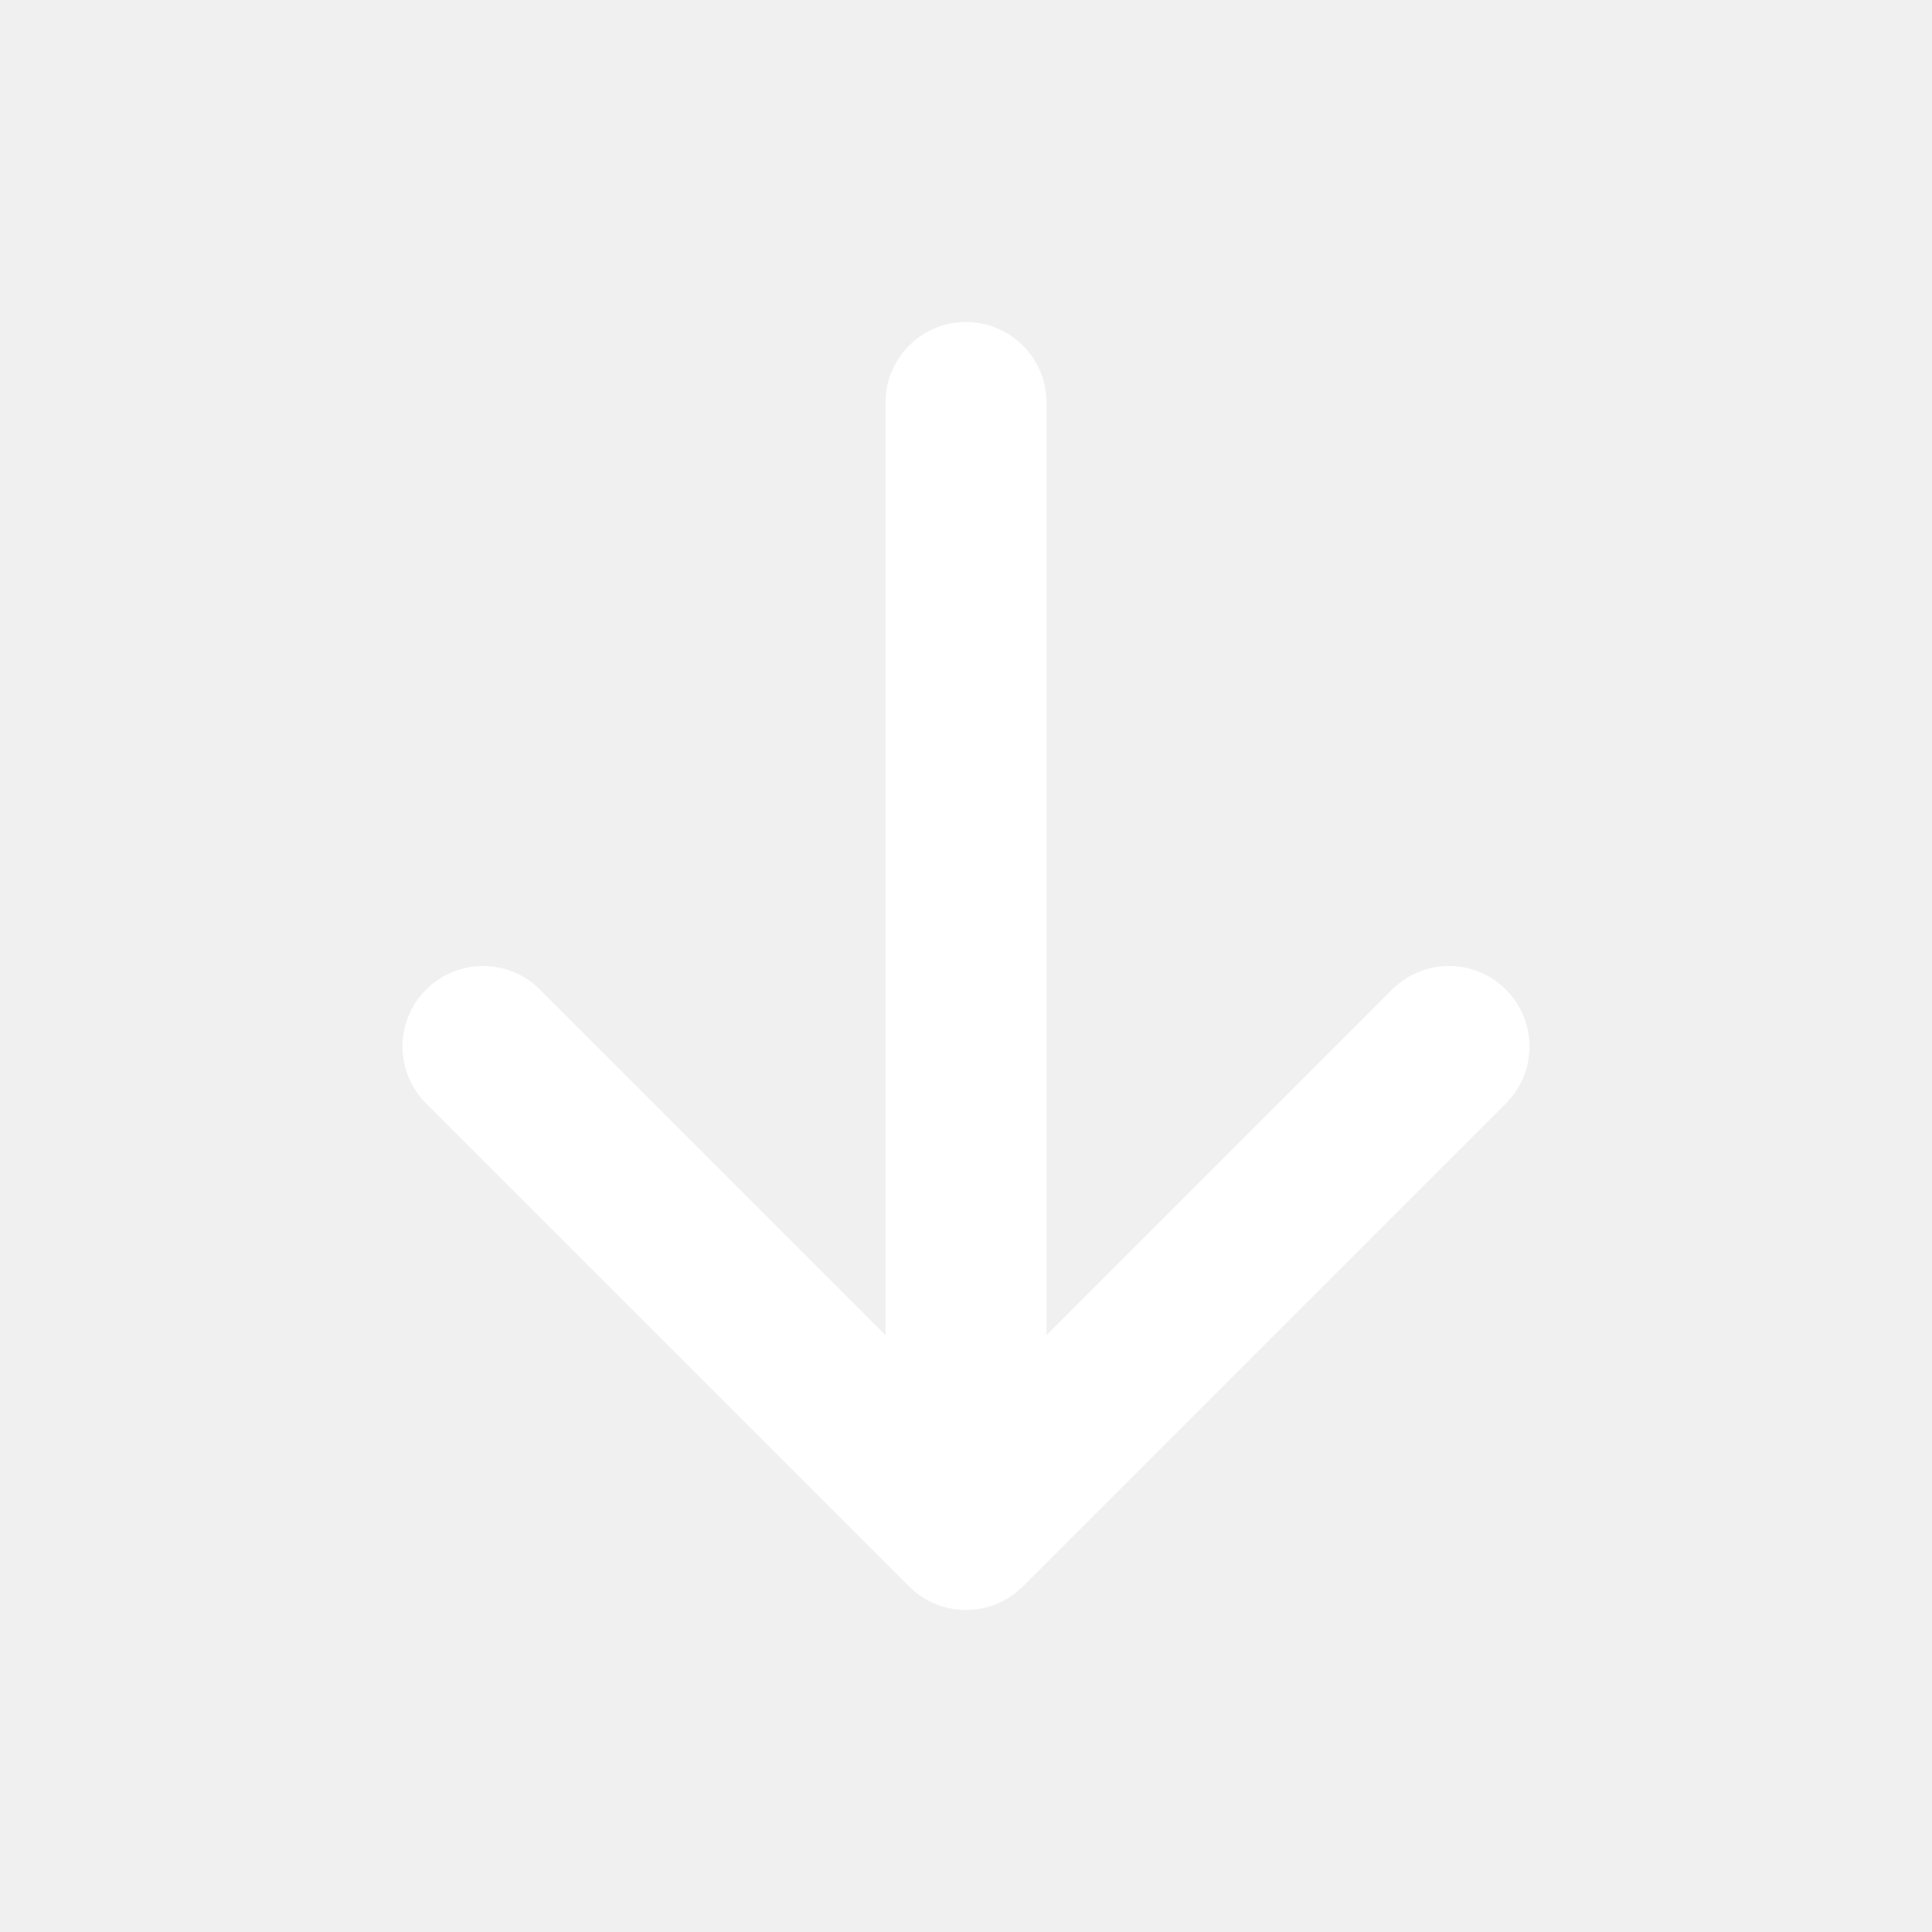
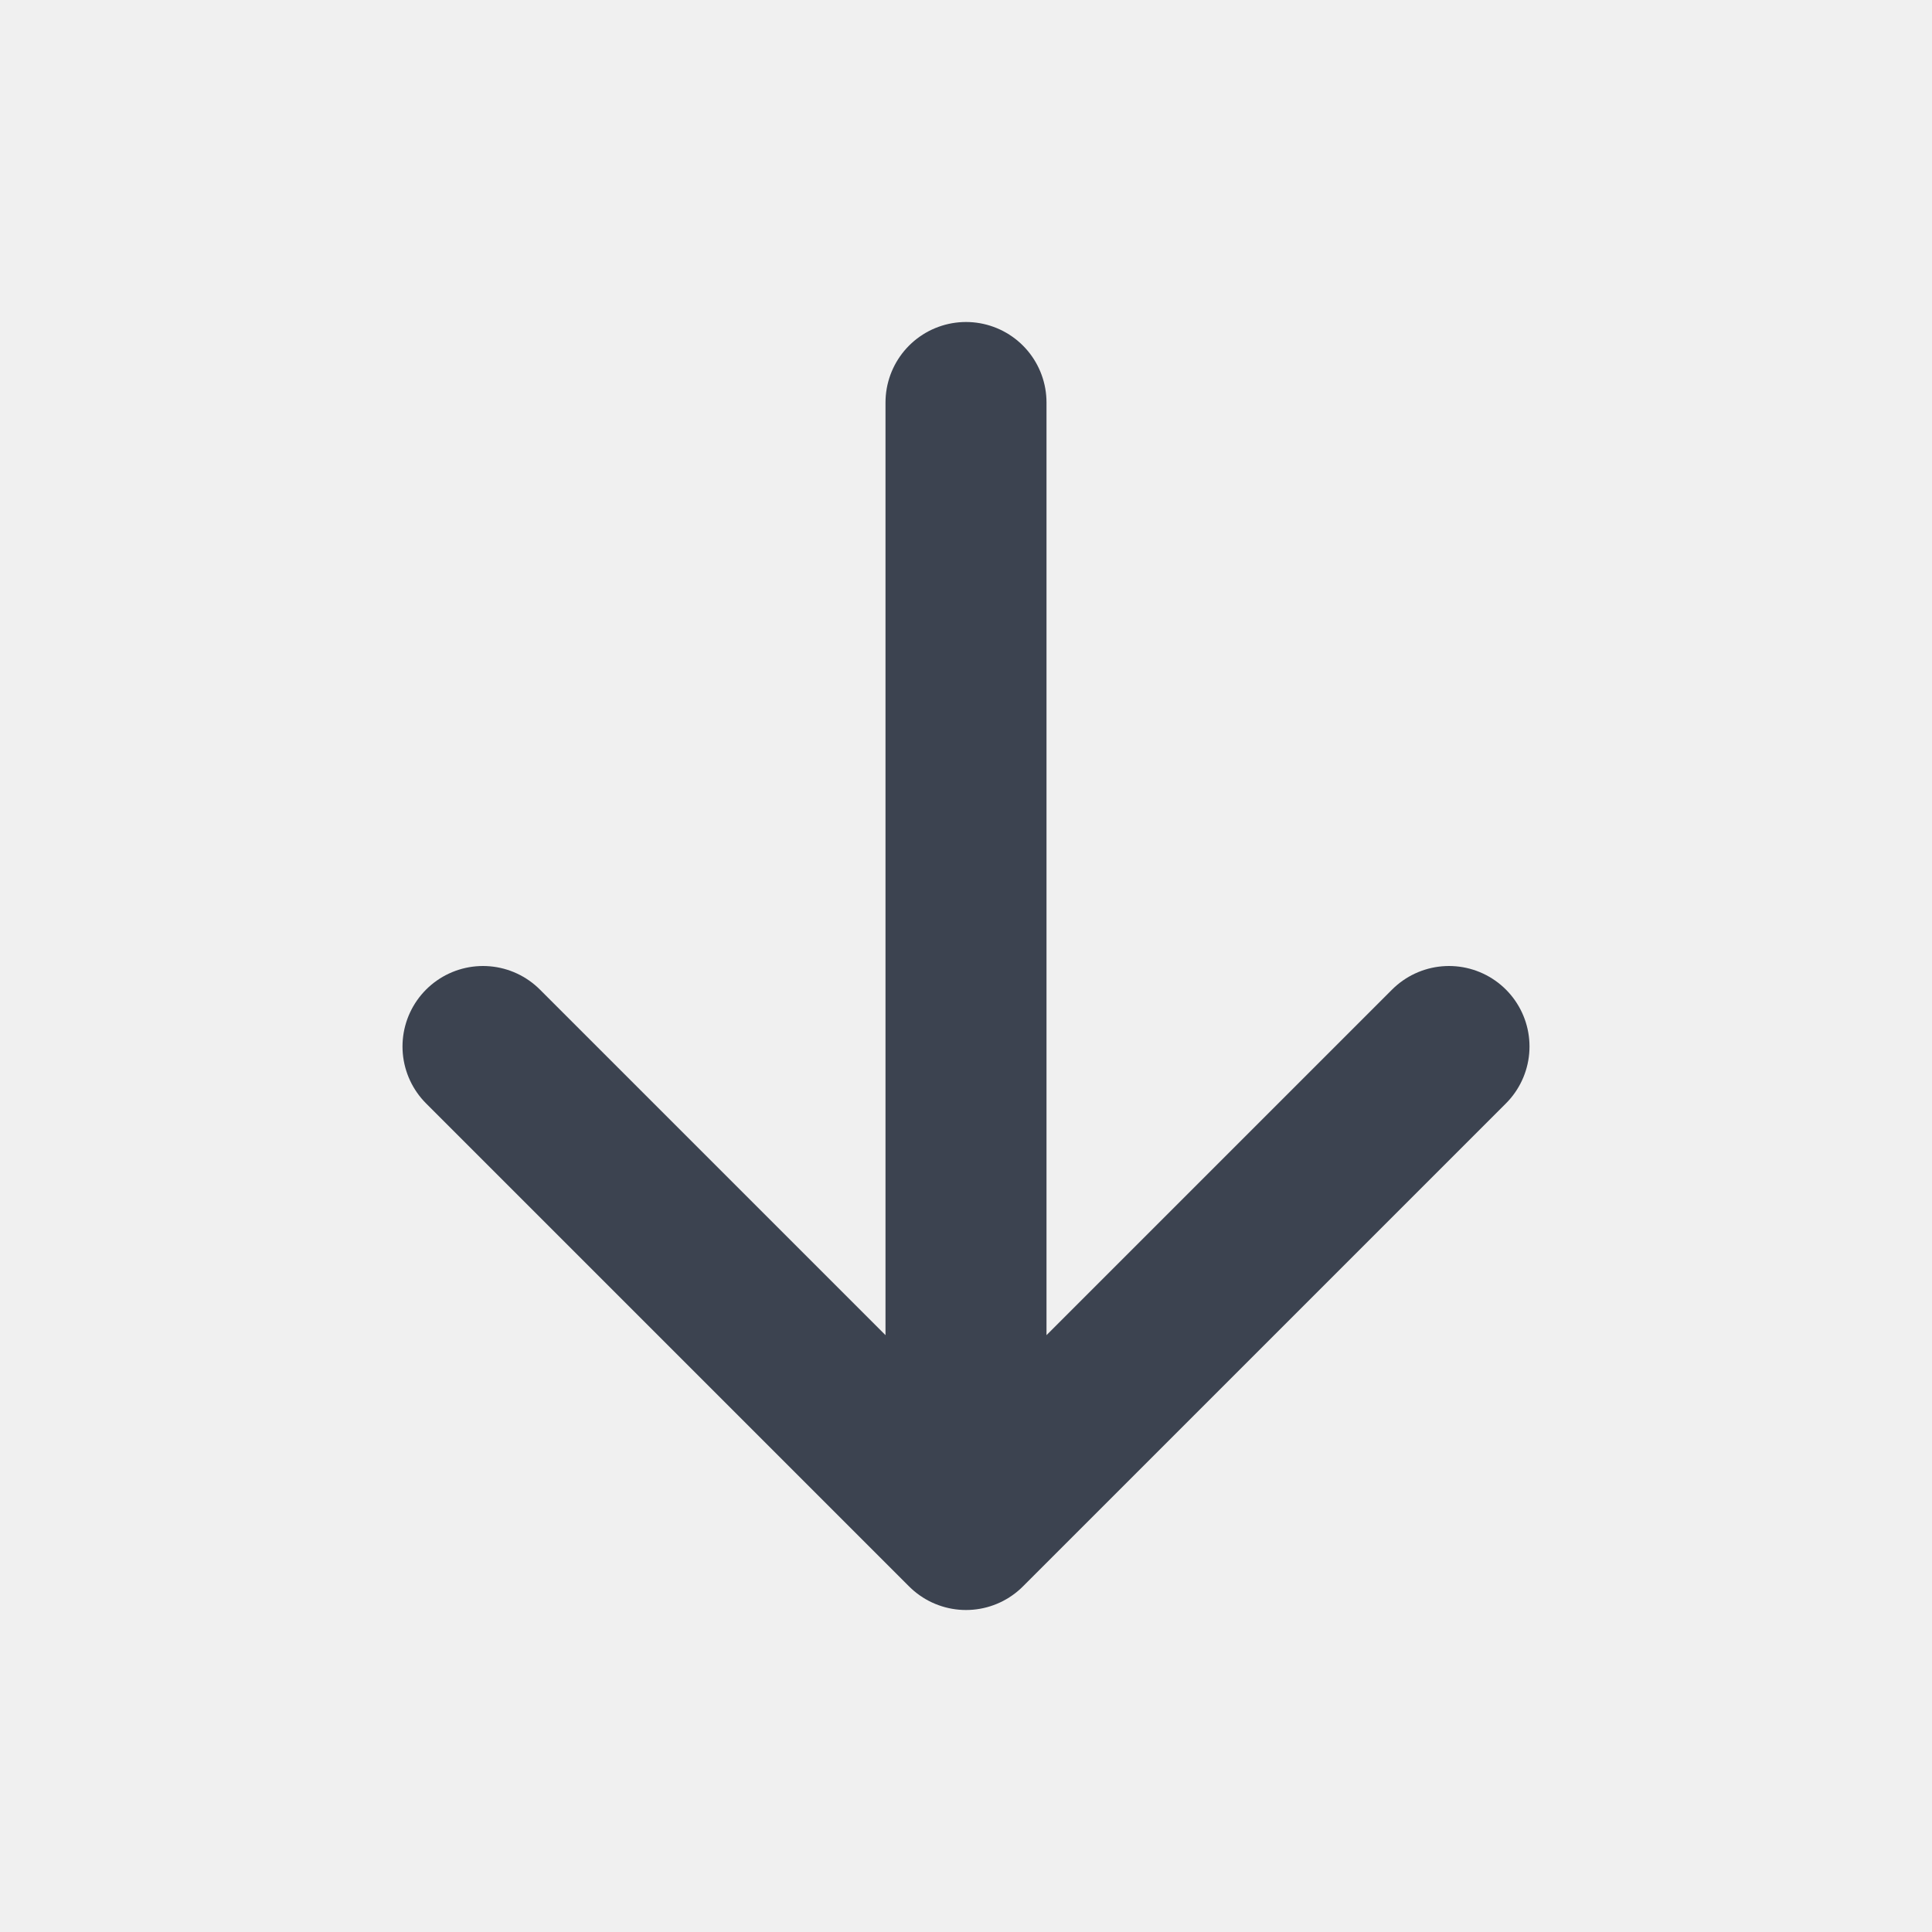
- <svg xmlns="http://www.w3.org/2000/svg" viewBox="0 0 24 24" width="24" height="24" fill="none" stroke="#fff" stroke-width="2" stroke-linecap="round" stroke-linejoin="round">
+ <svg xmlns="http://www.w3.org/2000/svg" viewBox="0 0 24 24" width="24" height="24" fill="none" stroke="#3c4350" stroke-width="2" stroke-linecap="round" stroke-linejoin="round">
  <path d="M12 5v14M6 13l6 6 6-6" />
</svg>
